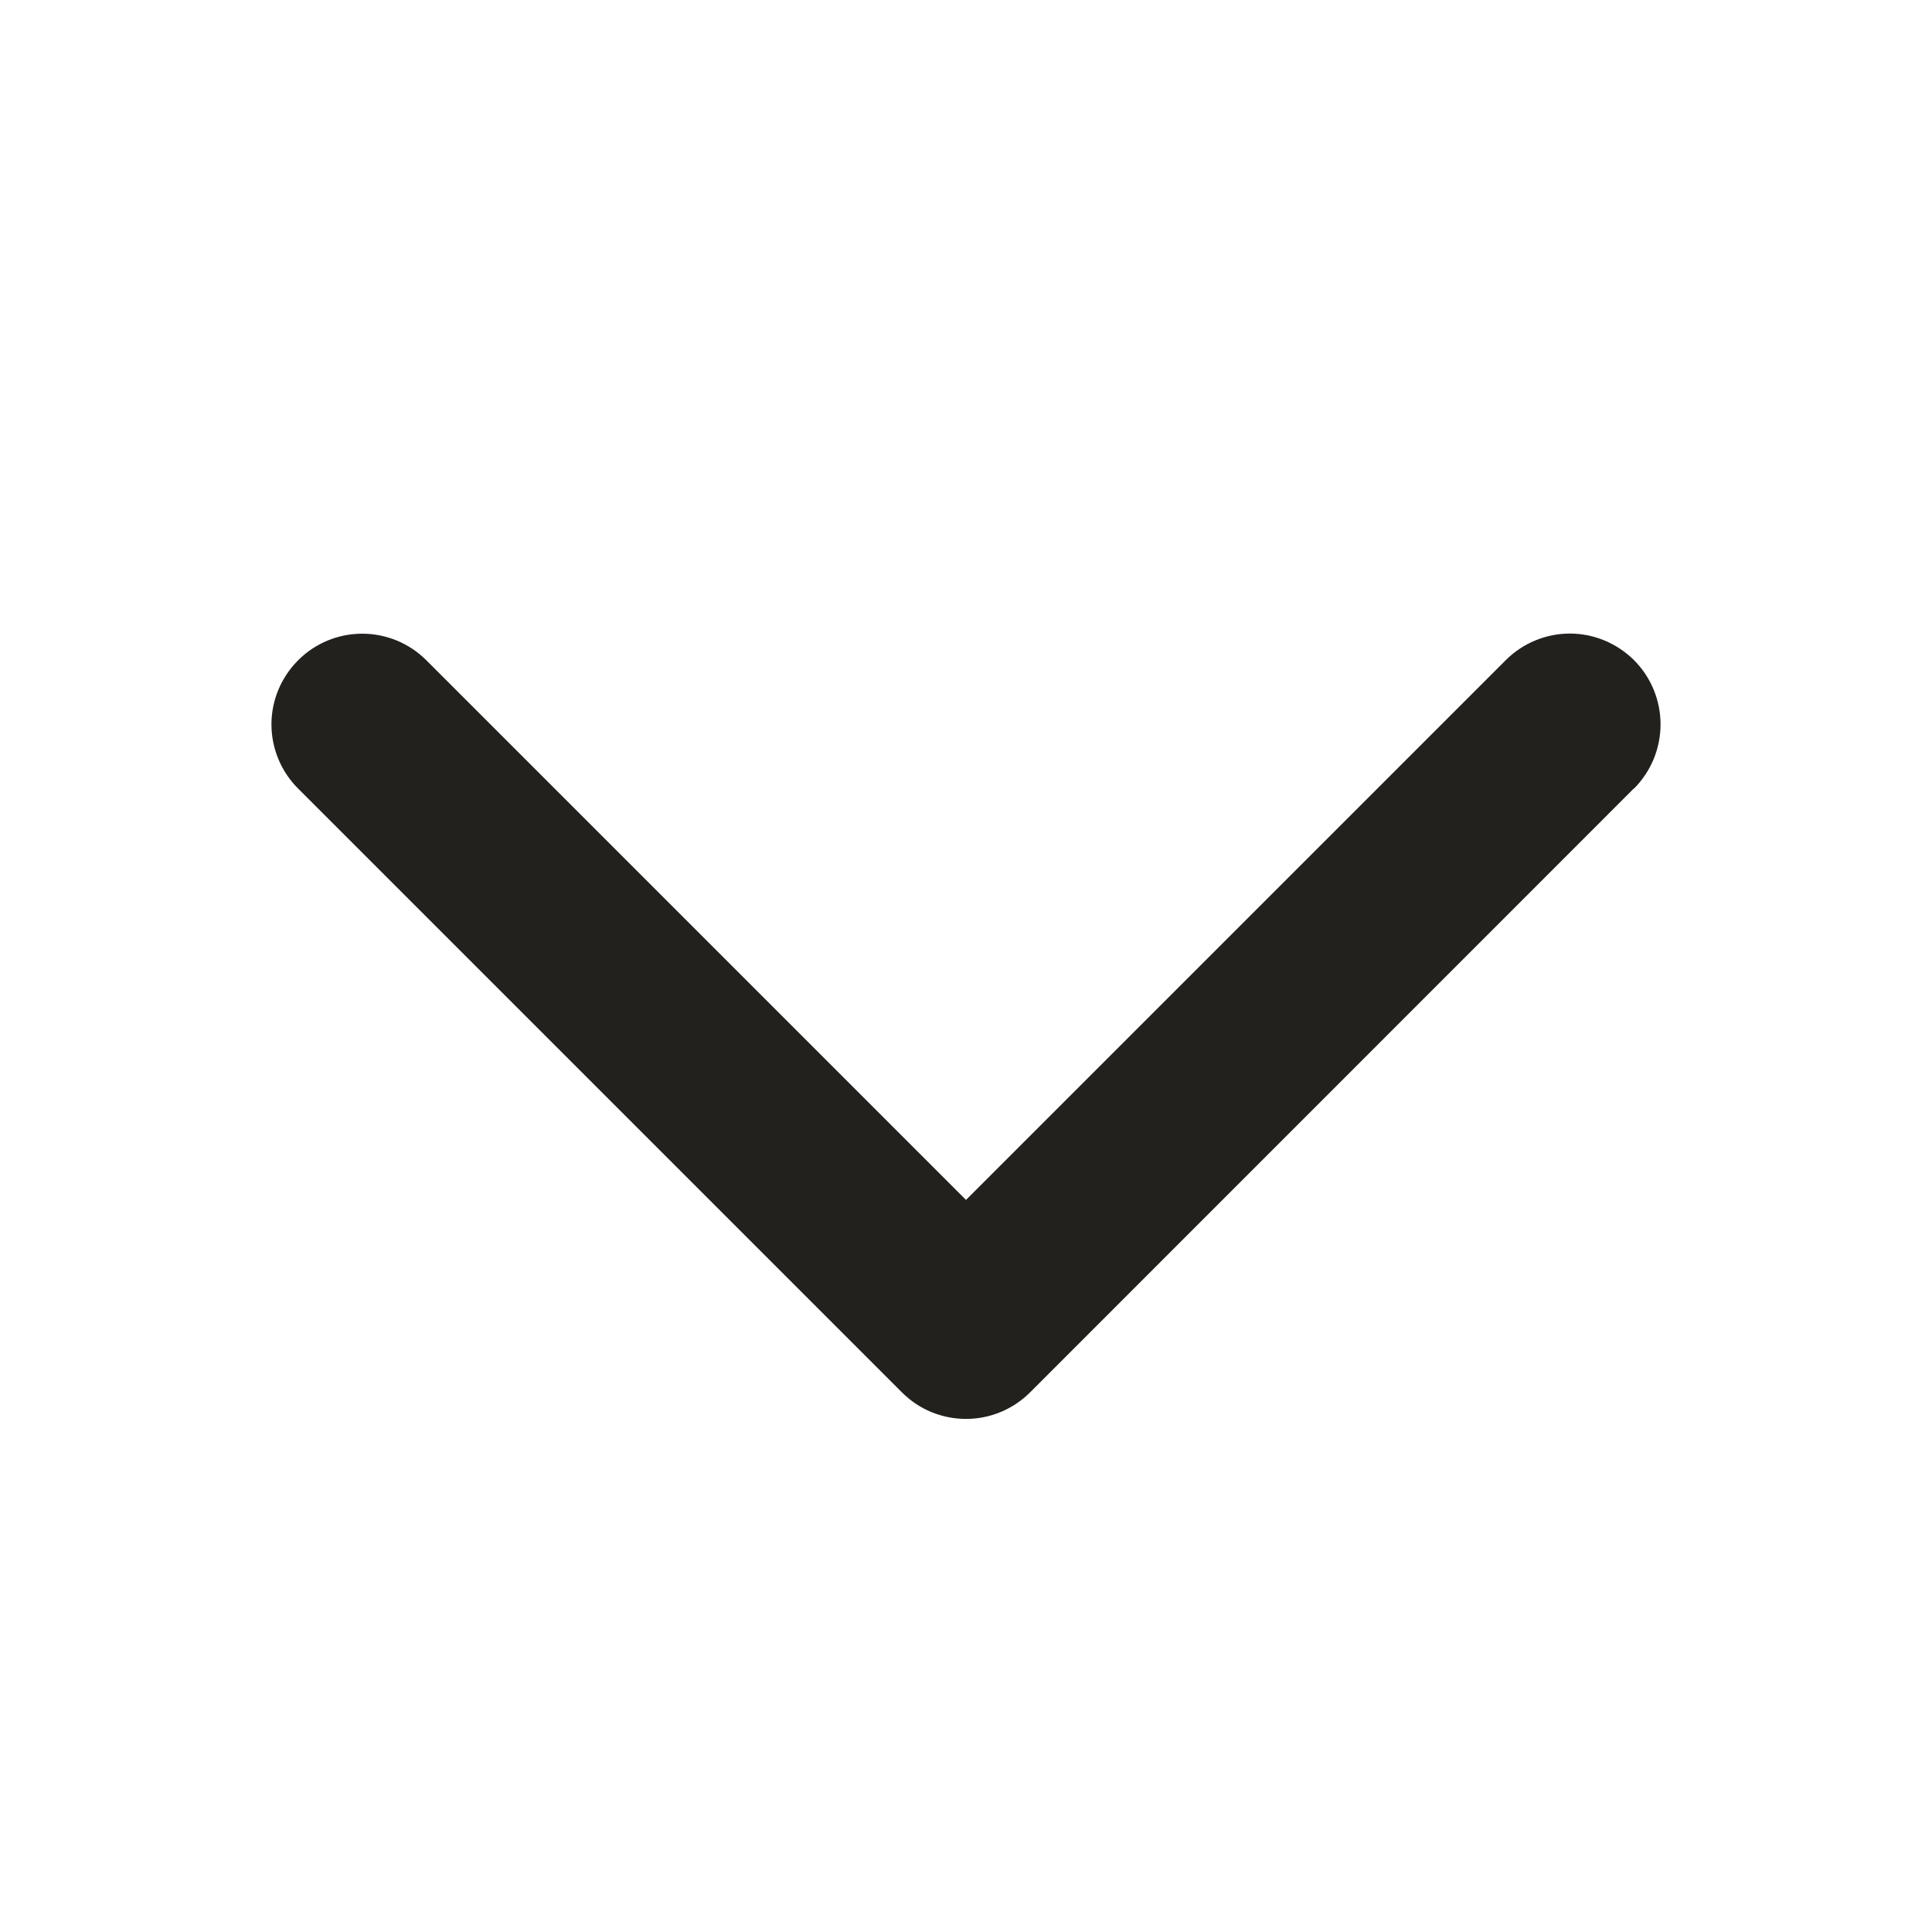
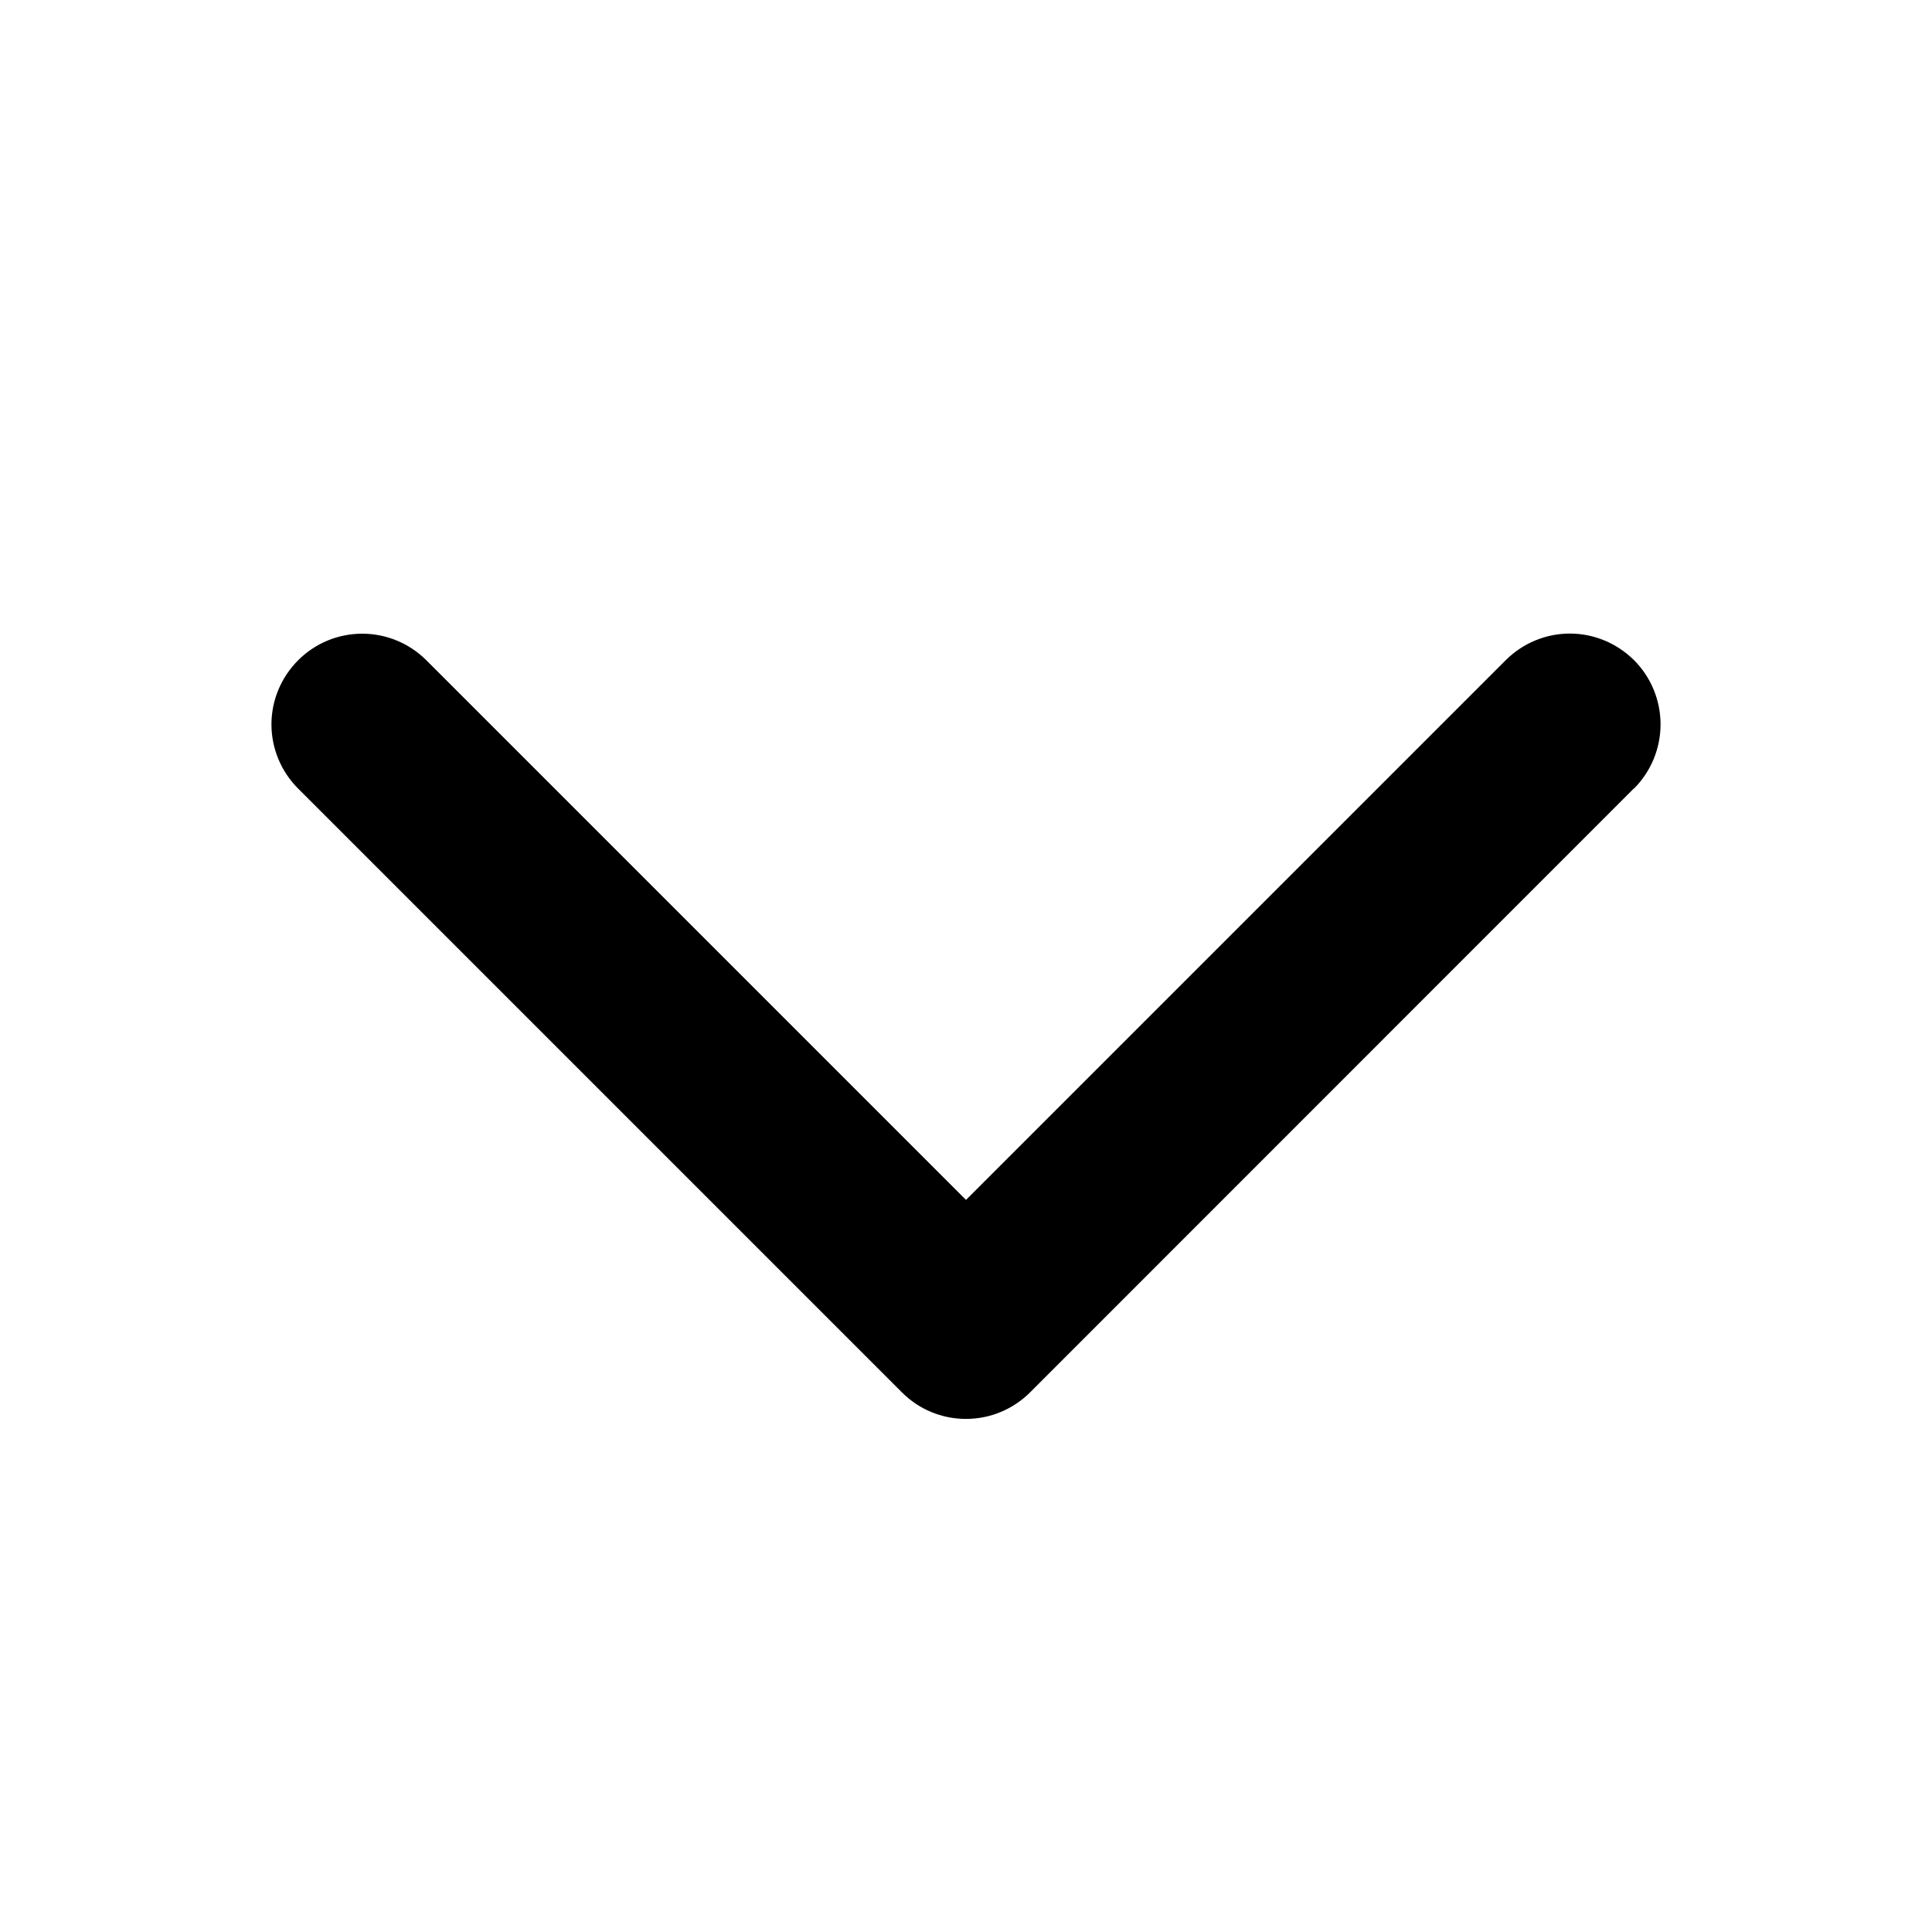
<svg xmlns="http://www.w3.org/2000/svg" viewBox="0 0 14 14" fill="none">
-   <path d="M11.839 5.714L7.465 10.089C7.404 10.15 7.331 10.199 7.251 10.232C7.172 10.265 7.086 10.282 7 10.282C6.913 10.282 6.828 10.265 6.748 10.232C6.668 10.199 6.596 10.15 6.535 10.089L2.16 5.714C2.037 5.591 1.967 5.424 1.967 5.249C1.967 5.075 2.037 4.908 2.16 4.785C2.283 4.661 2.45 4.592 2.625 4.592C2.799 4.592 2.966 4.661 3.09 4.785L7 8.695L10.911 4.784C11.034 4.661 11.201 4.591 11.376 4.591C11.55 4.591 11.717 4.661 11.841 4.784C11.964 4.907 12.033 5.075 12.033 5.249C12.033 5.423 11.964 5.59 11.841 5.714L11.839 5.714Z" fill="#22211E" />
+   <path d="M11.839 5.714L7.465 10.089C7.404 10.15 7.331 10.199 7.251 10.232C7.172 10.265 7.086 10.282 7 10.282C6.913 10.282 6.828 10.265 6.748 10.232C6.668 10.199 6.596 10.15 6.535 10.089L2.16 5.714C2.037 5.591 1.967 5.424 1.967 5.249C1.967 5.075 2.037 4.908 2.16 4.785C2.283 4.661 2.45 4.592 2.625 4.592C2.799 4.592 2.966 4.661 3.09 4.785L7 8.695L10.911 4.784C11.034 4.661 11.201 4.591 11.376 4.591C11.55 4.591 11.717 4.661 11.841 4.784C11.964 4.907 12.033 5.075 12.033 5.249C12.033 5.423 11.964 5.59 11.841 5.714L11.839 5.714Z" fill="#000000" />
</svg>
